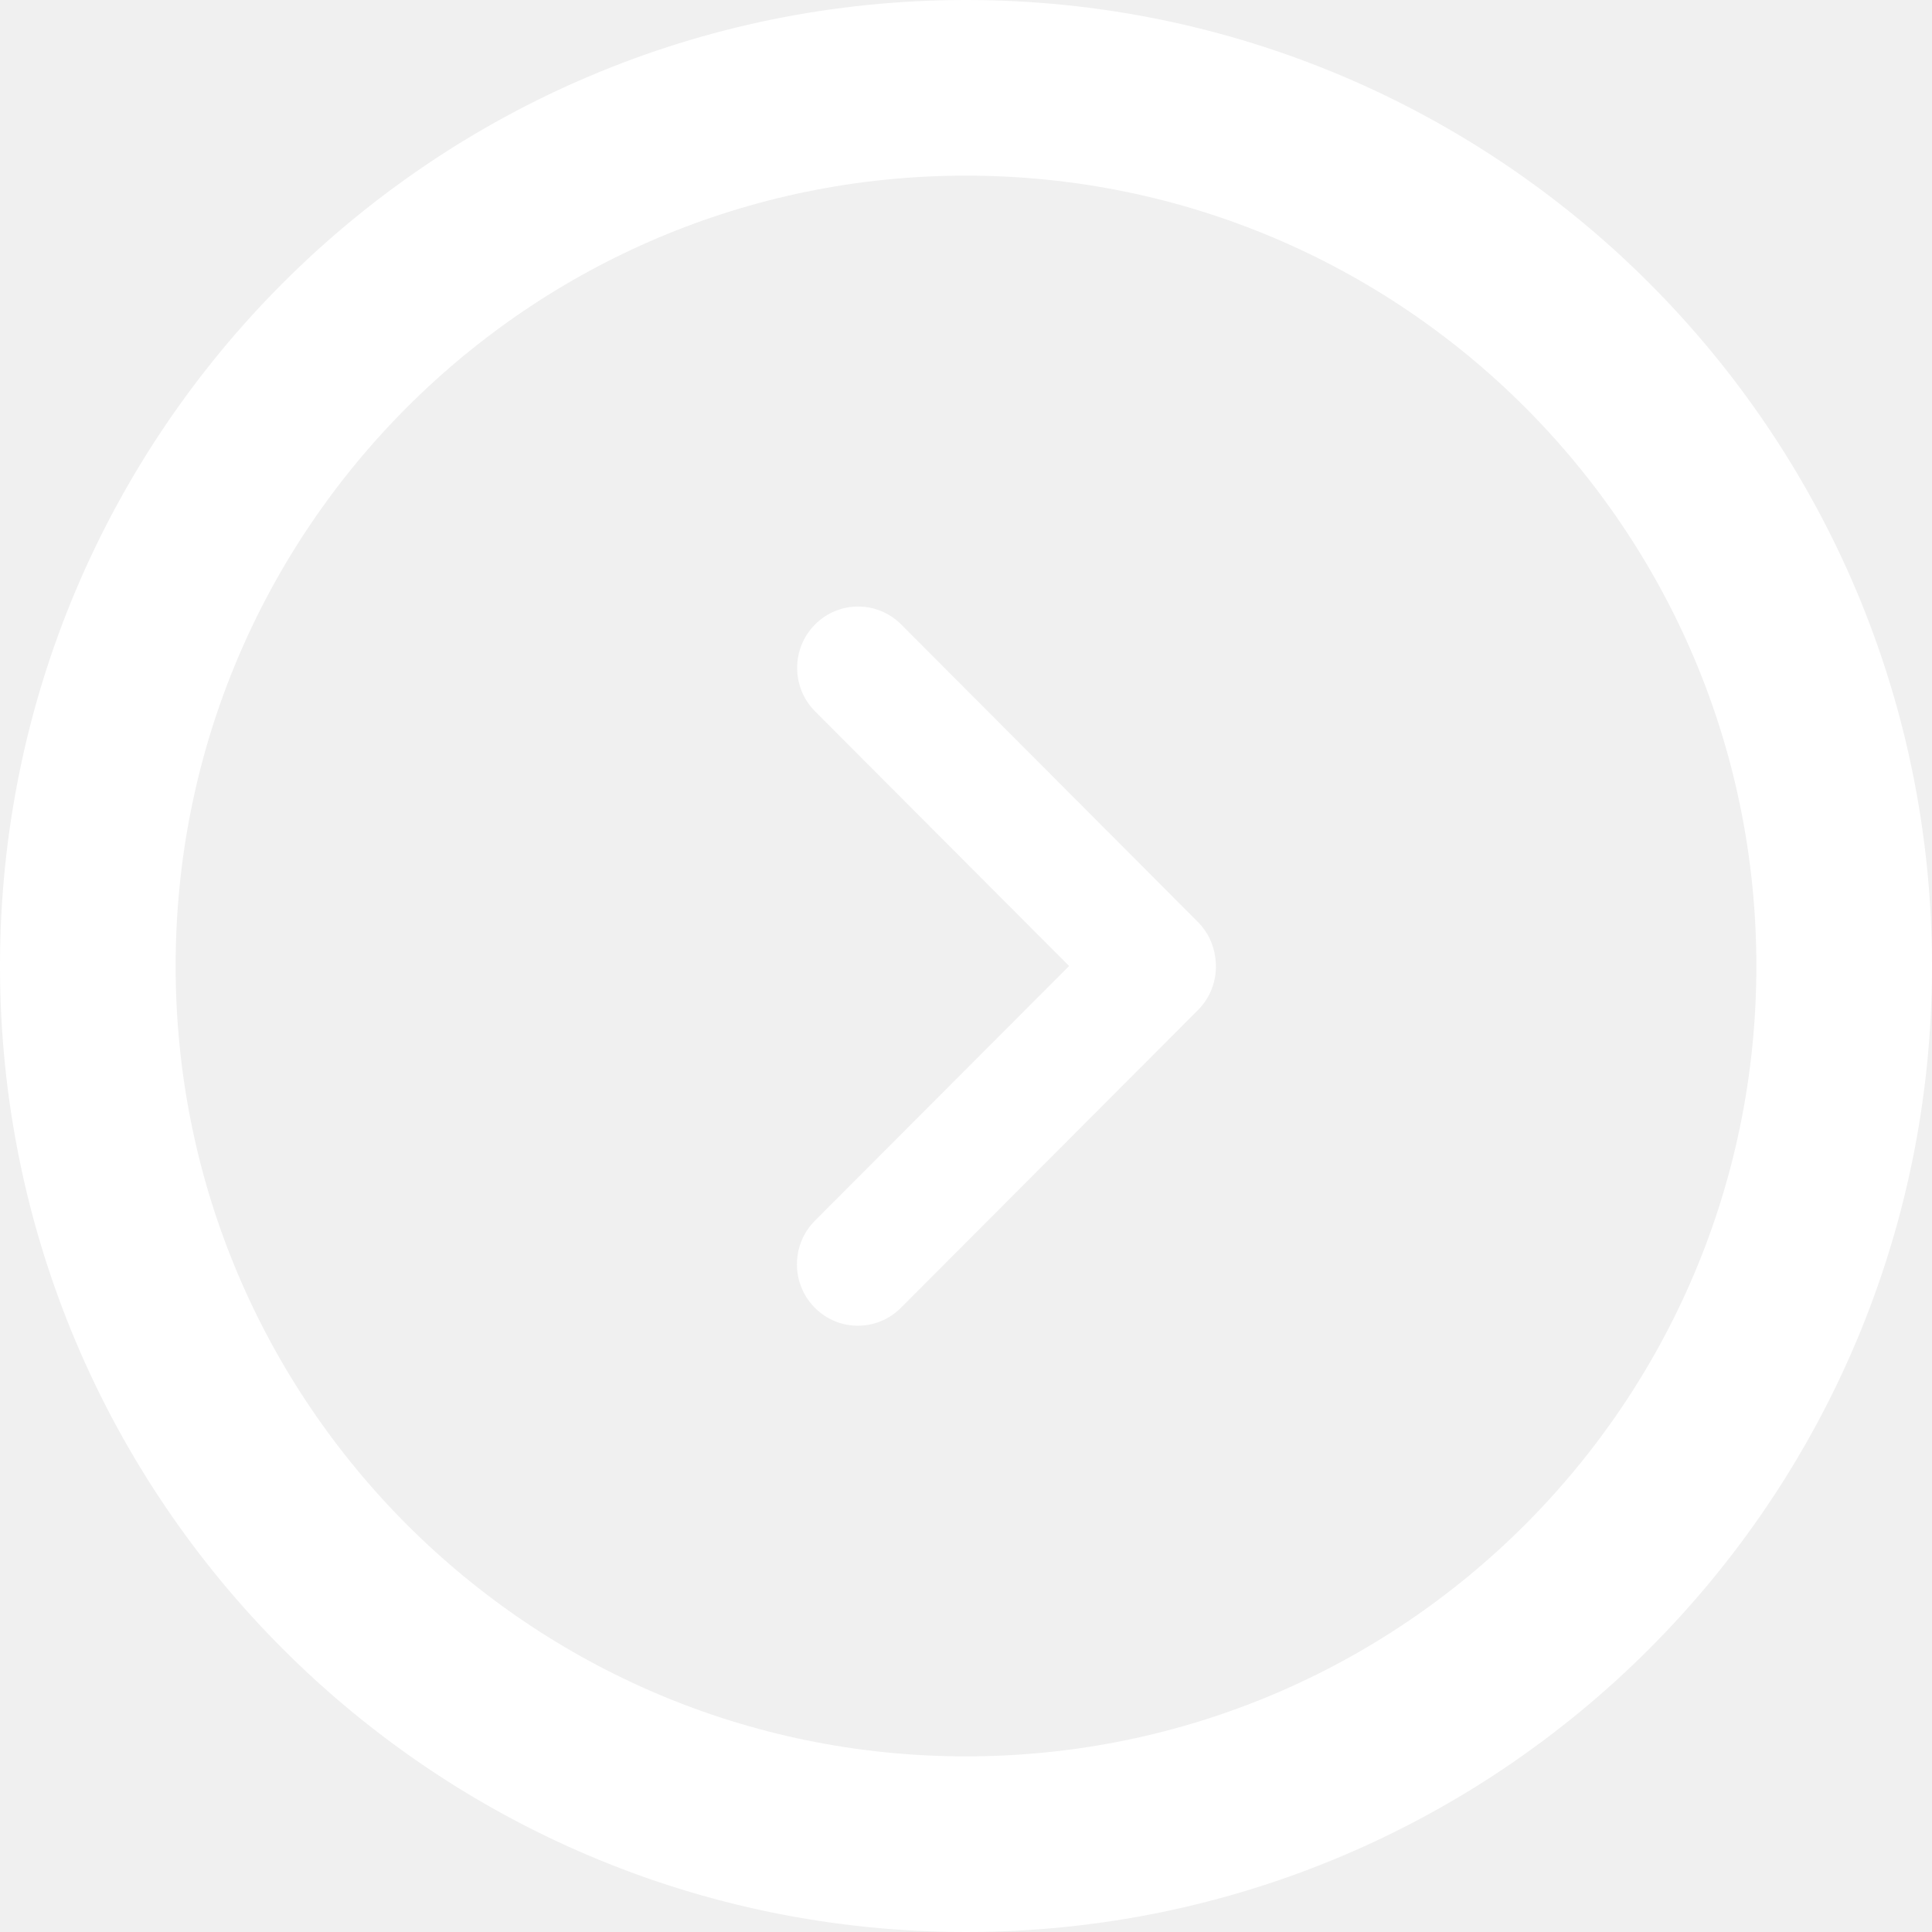
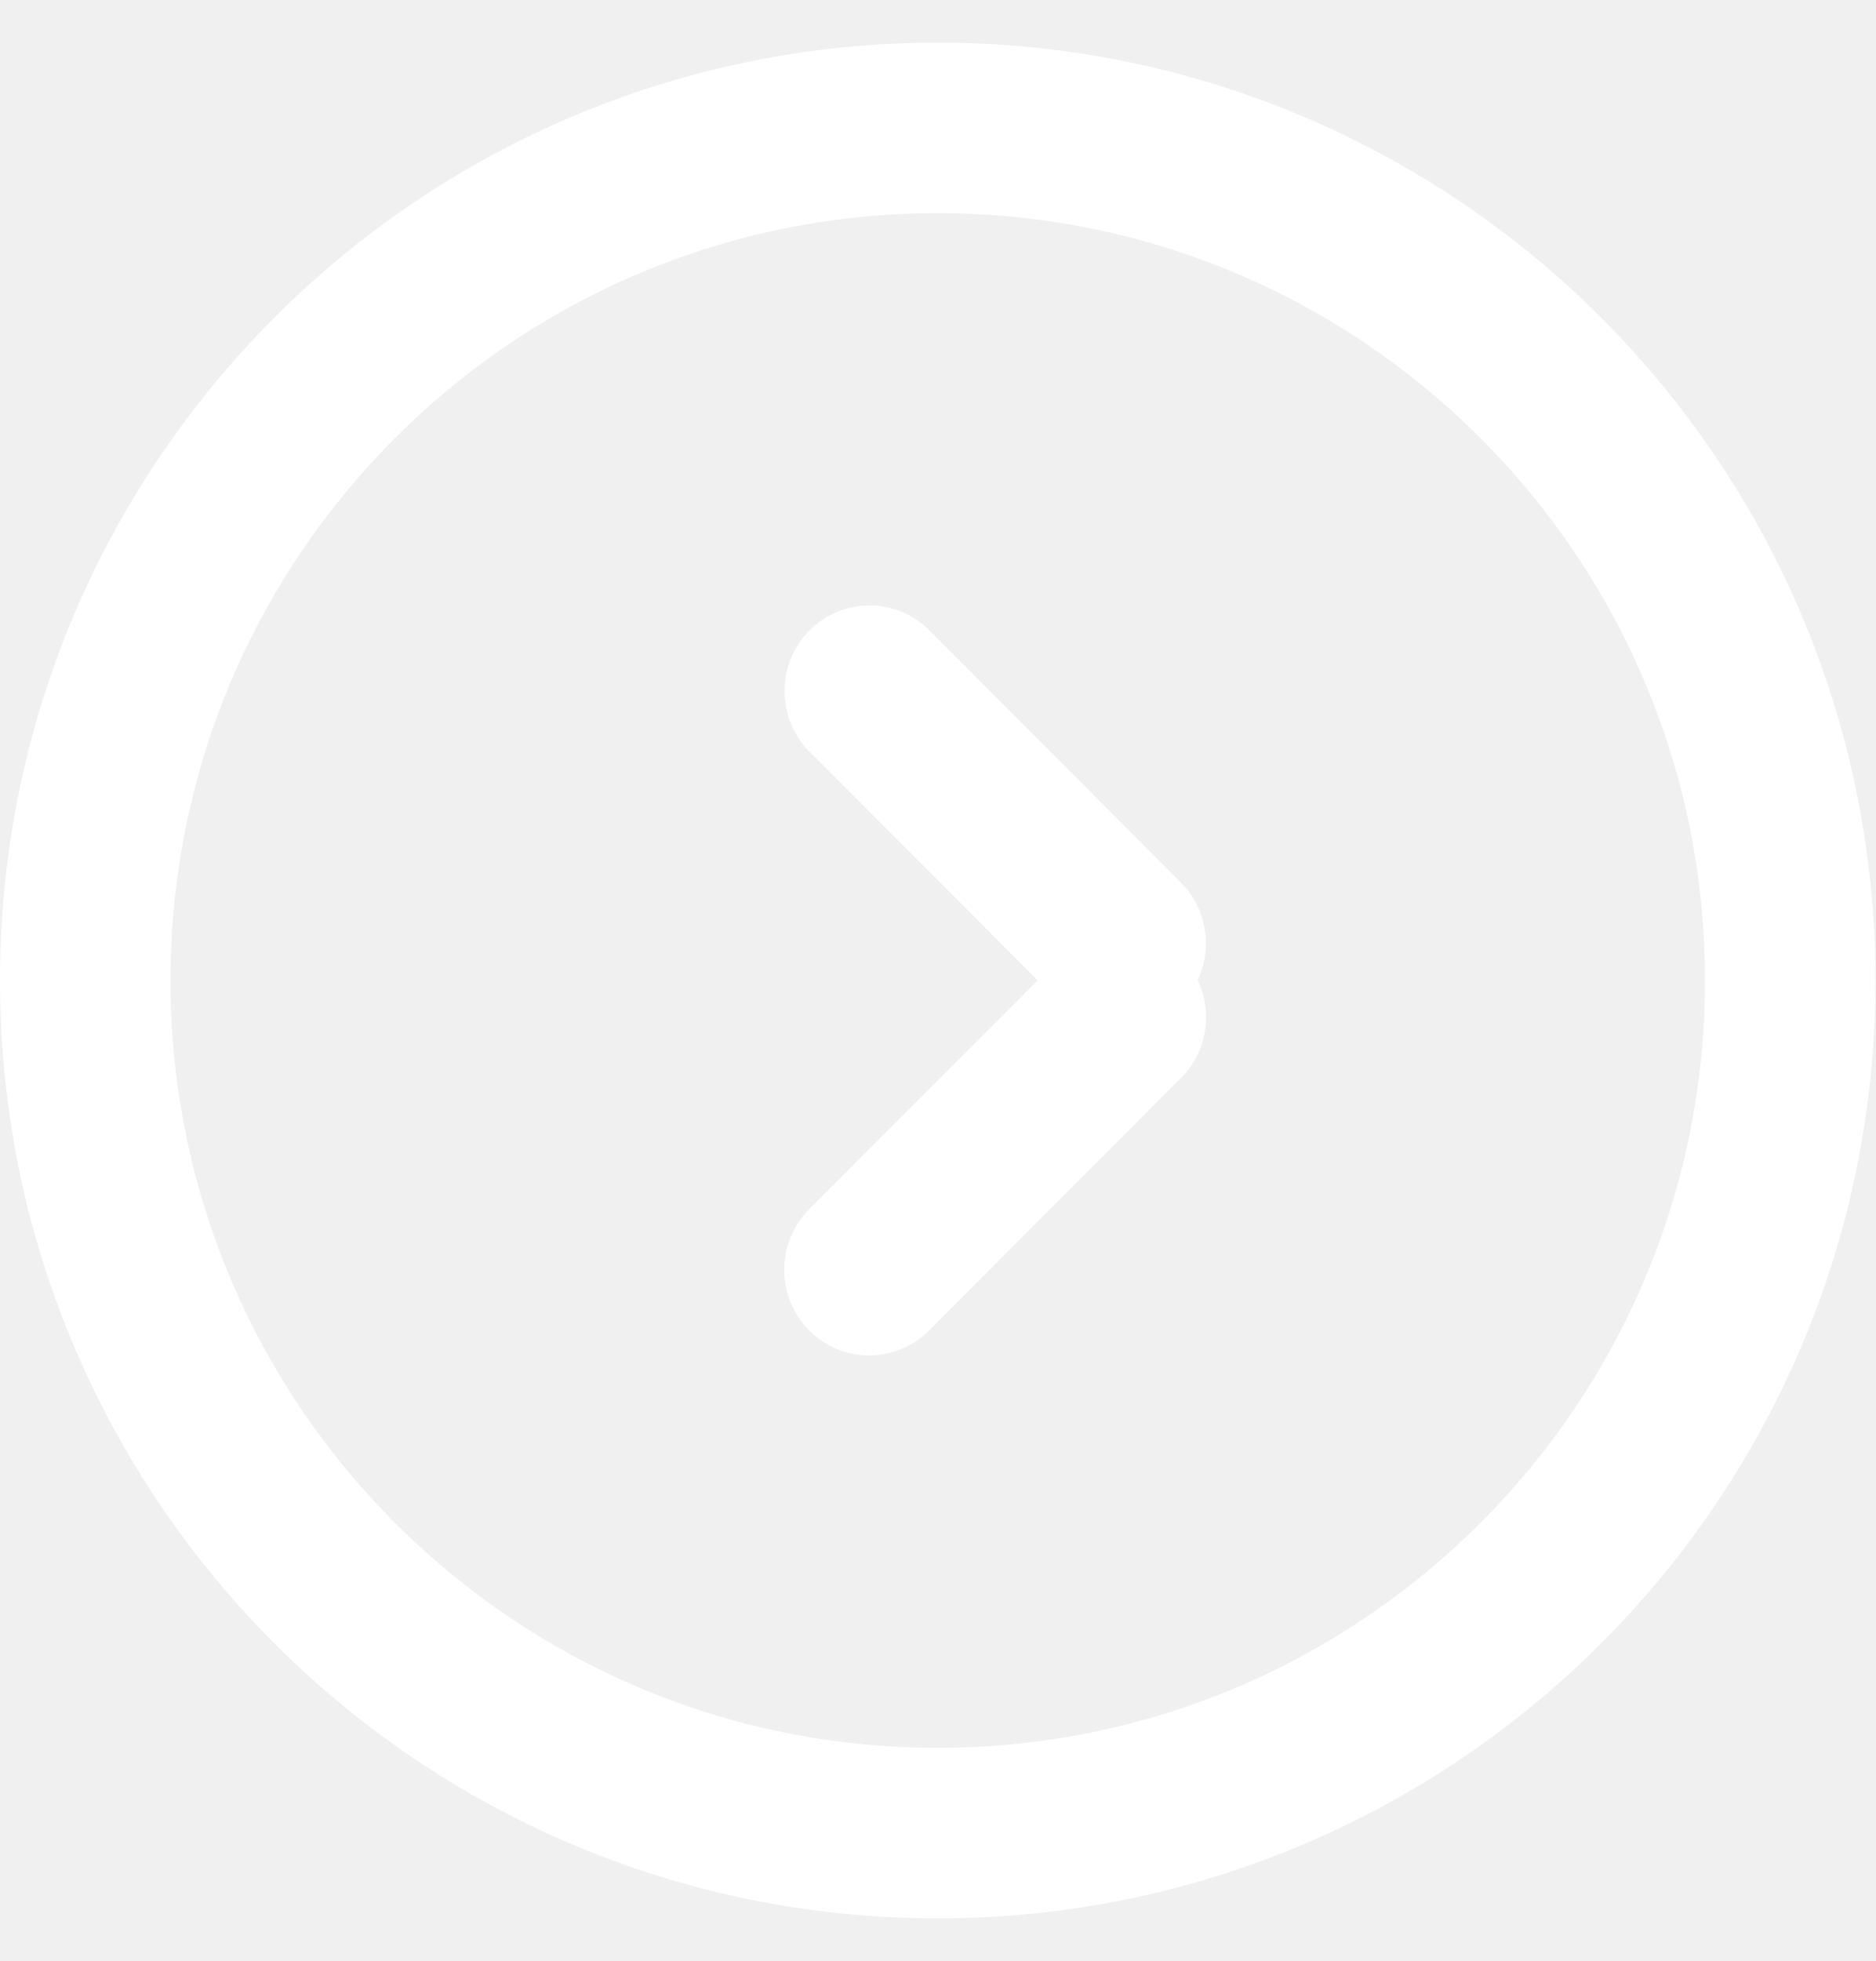
- <svg xmlns="http://www.w3.org/2000/svg" width="22" height="22" viewBox="0 0 22 22" fill="none">
-   <rect x="1" y="1" width="20" height="20" rx="10" stroke="white" stroke-width="2" />
-   <path fill-rule="evenodd" clip-rule="evenodd" d="M12.174 11L9.279 13.901C9.008 14.174 9.006 14.616 9.277 14.89C9.547 15.164 9.986 15.165 10.258 14.893L13.642 11.501C13.805 11.338 13.87 11.113 13.838 10.9C13.819 10.753 13.753 10.611 13.64 10.498L10.261 7.11C9.989 6.838 9.55 6.839 9.279 7.113C9.009 7.386 9.01 7.829 9.282 8.101L12.174 11Z" fill="white" />
+ <svg xmlns="http://www.w3.org/2000/svg" width="22" height="23" viewBox="0 0 22 23" fill="none">
+   <rect x="1" y="1.5" width="20" height="20" rx="10" stroke="white" stroke-width="2" />
+   <path fill-rule="evenodd" clip-rule="evenodd" d="M12.172 11.498L9.493 14.182C9.103 14.573 9.102 15.209 9.49 15.602C9.878 15.995 10.509 15.996 10.899 15.605L13.854 12.643C14.163 12.334 14.228 11.87 14.049 11.496C14.226 11.121 14.161 10.66 13.852 10.351L10.902 7.393C10.512 7.002 9.881 7.004 9.493 7.397C9.105 7.79 9.106 8.425 9.496 8.816L12.172 11.498Z" fill="white" />
</svg>
